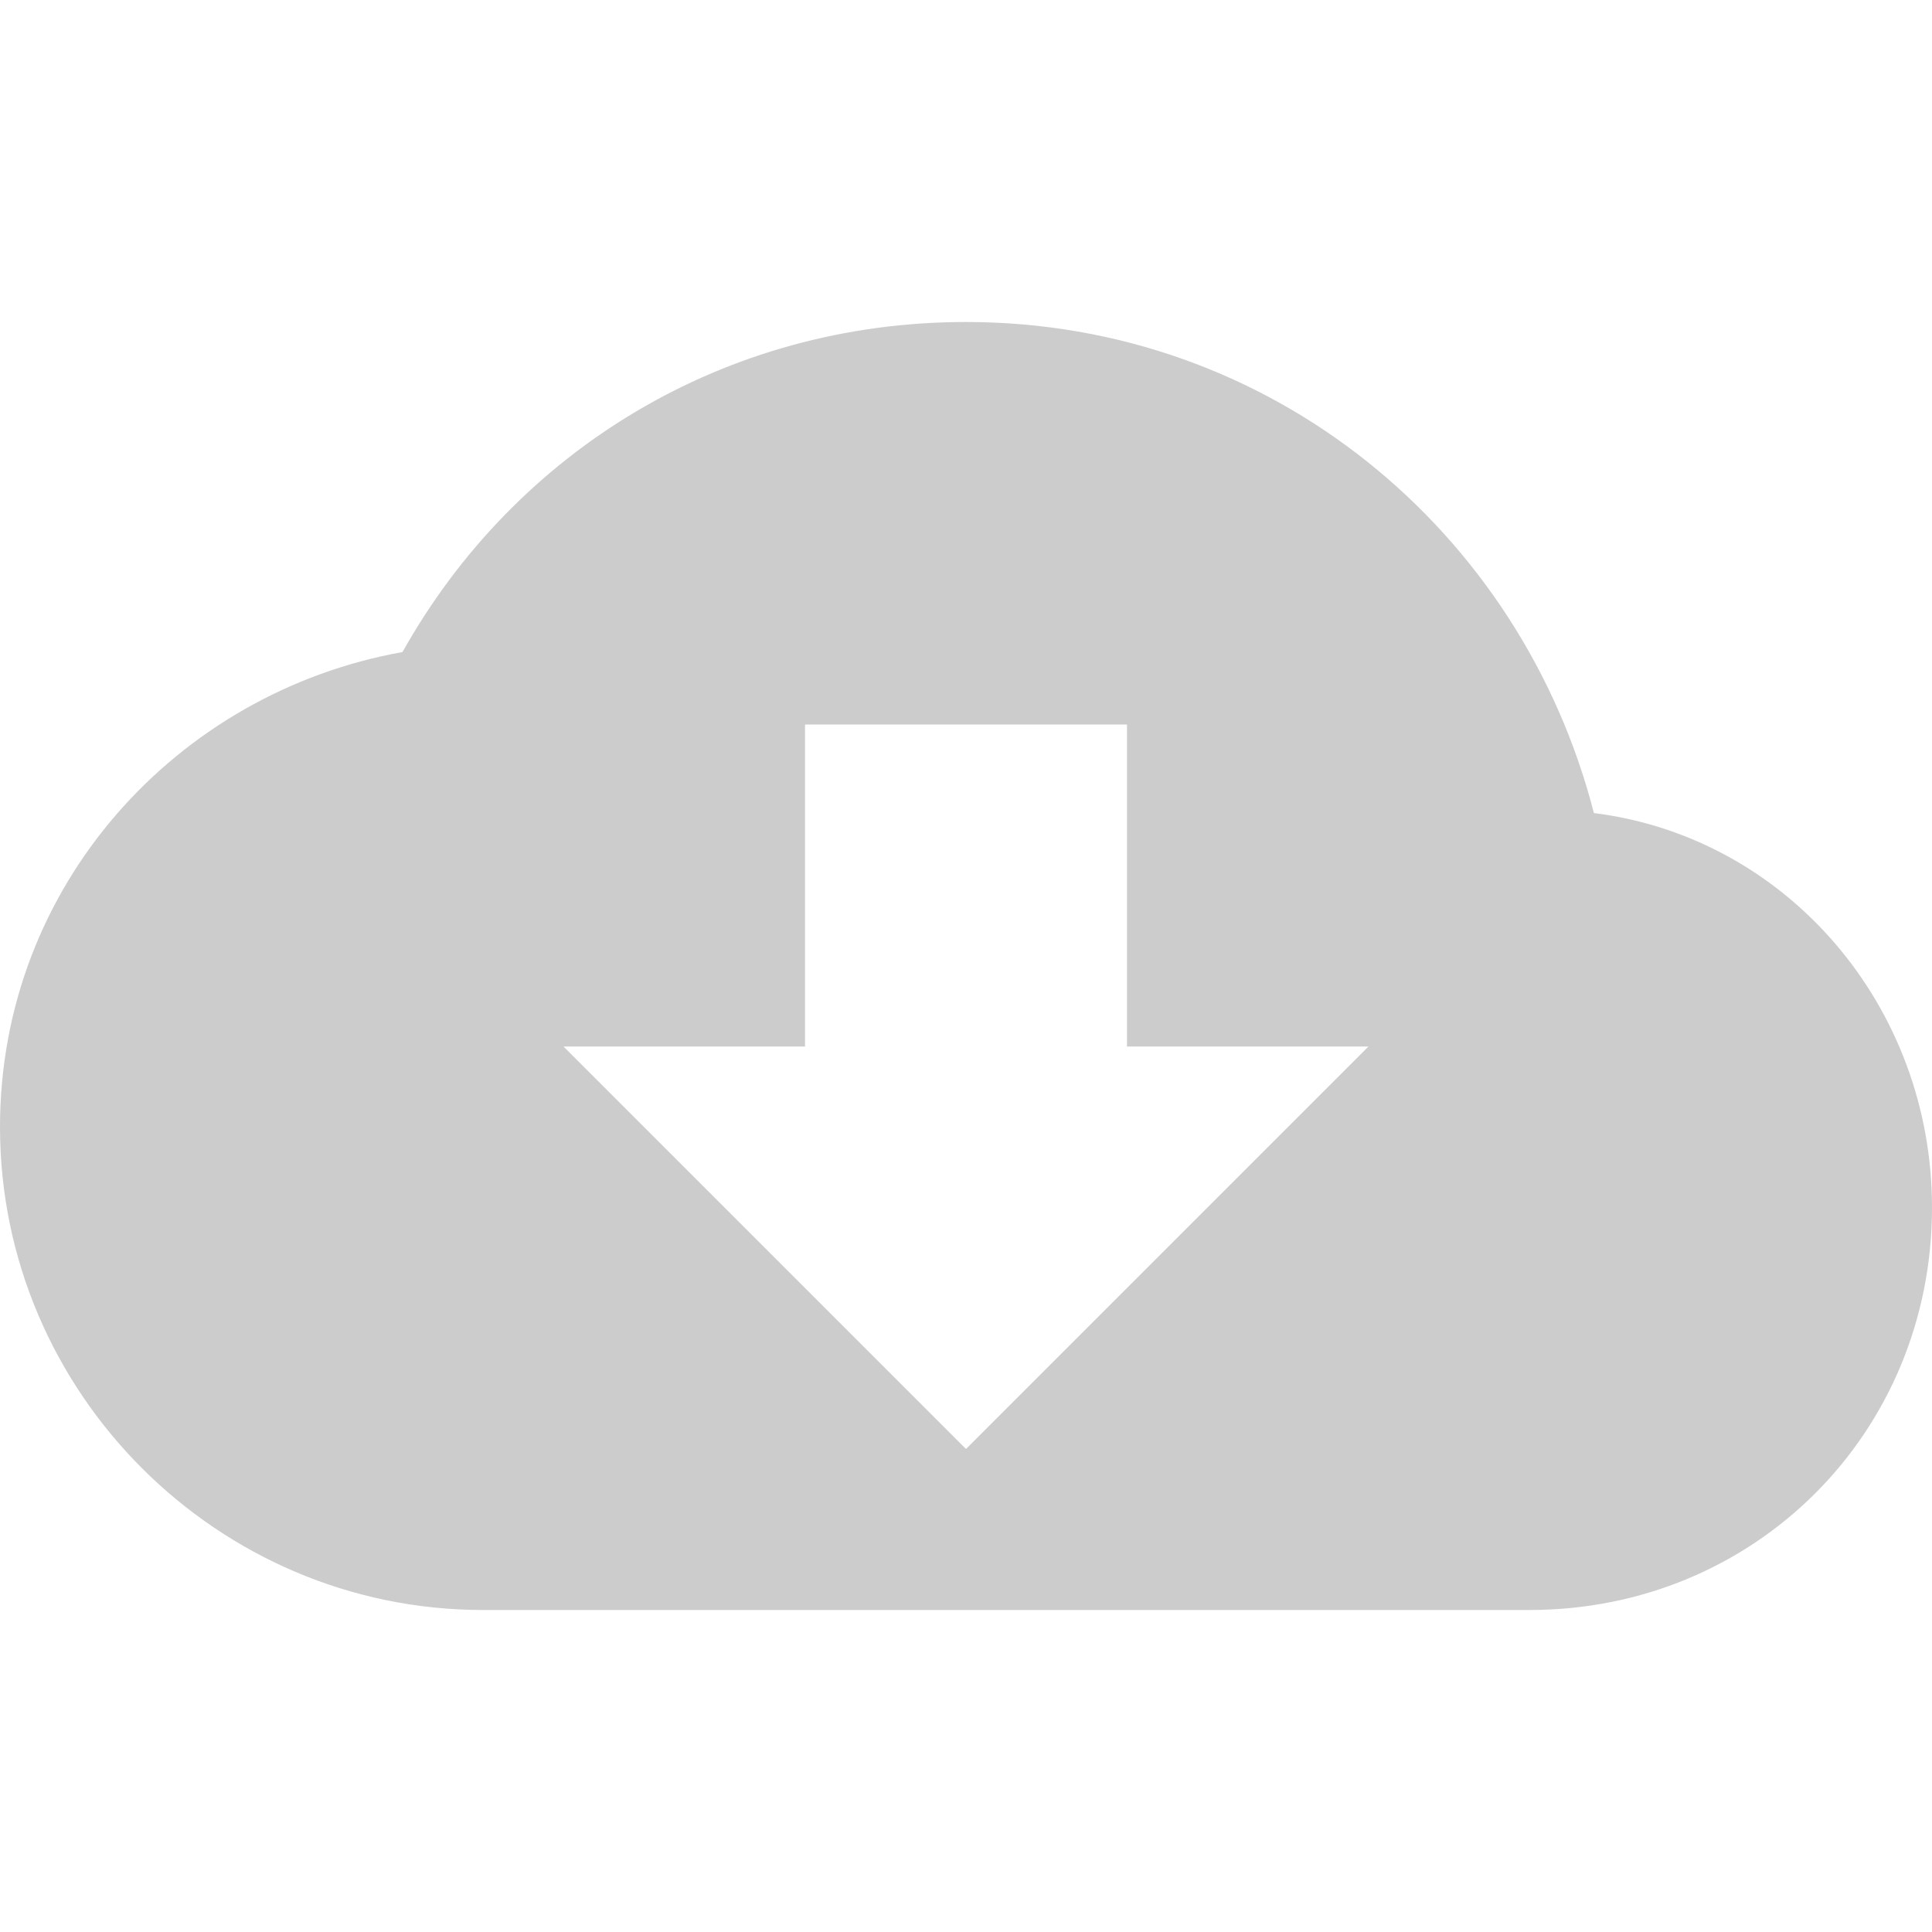
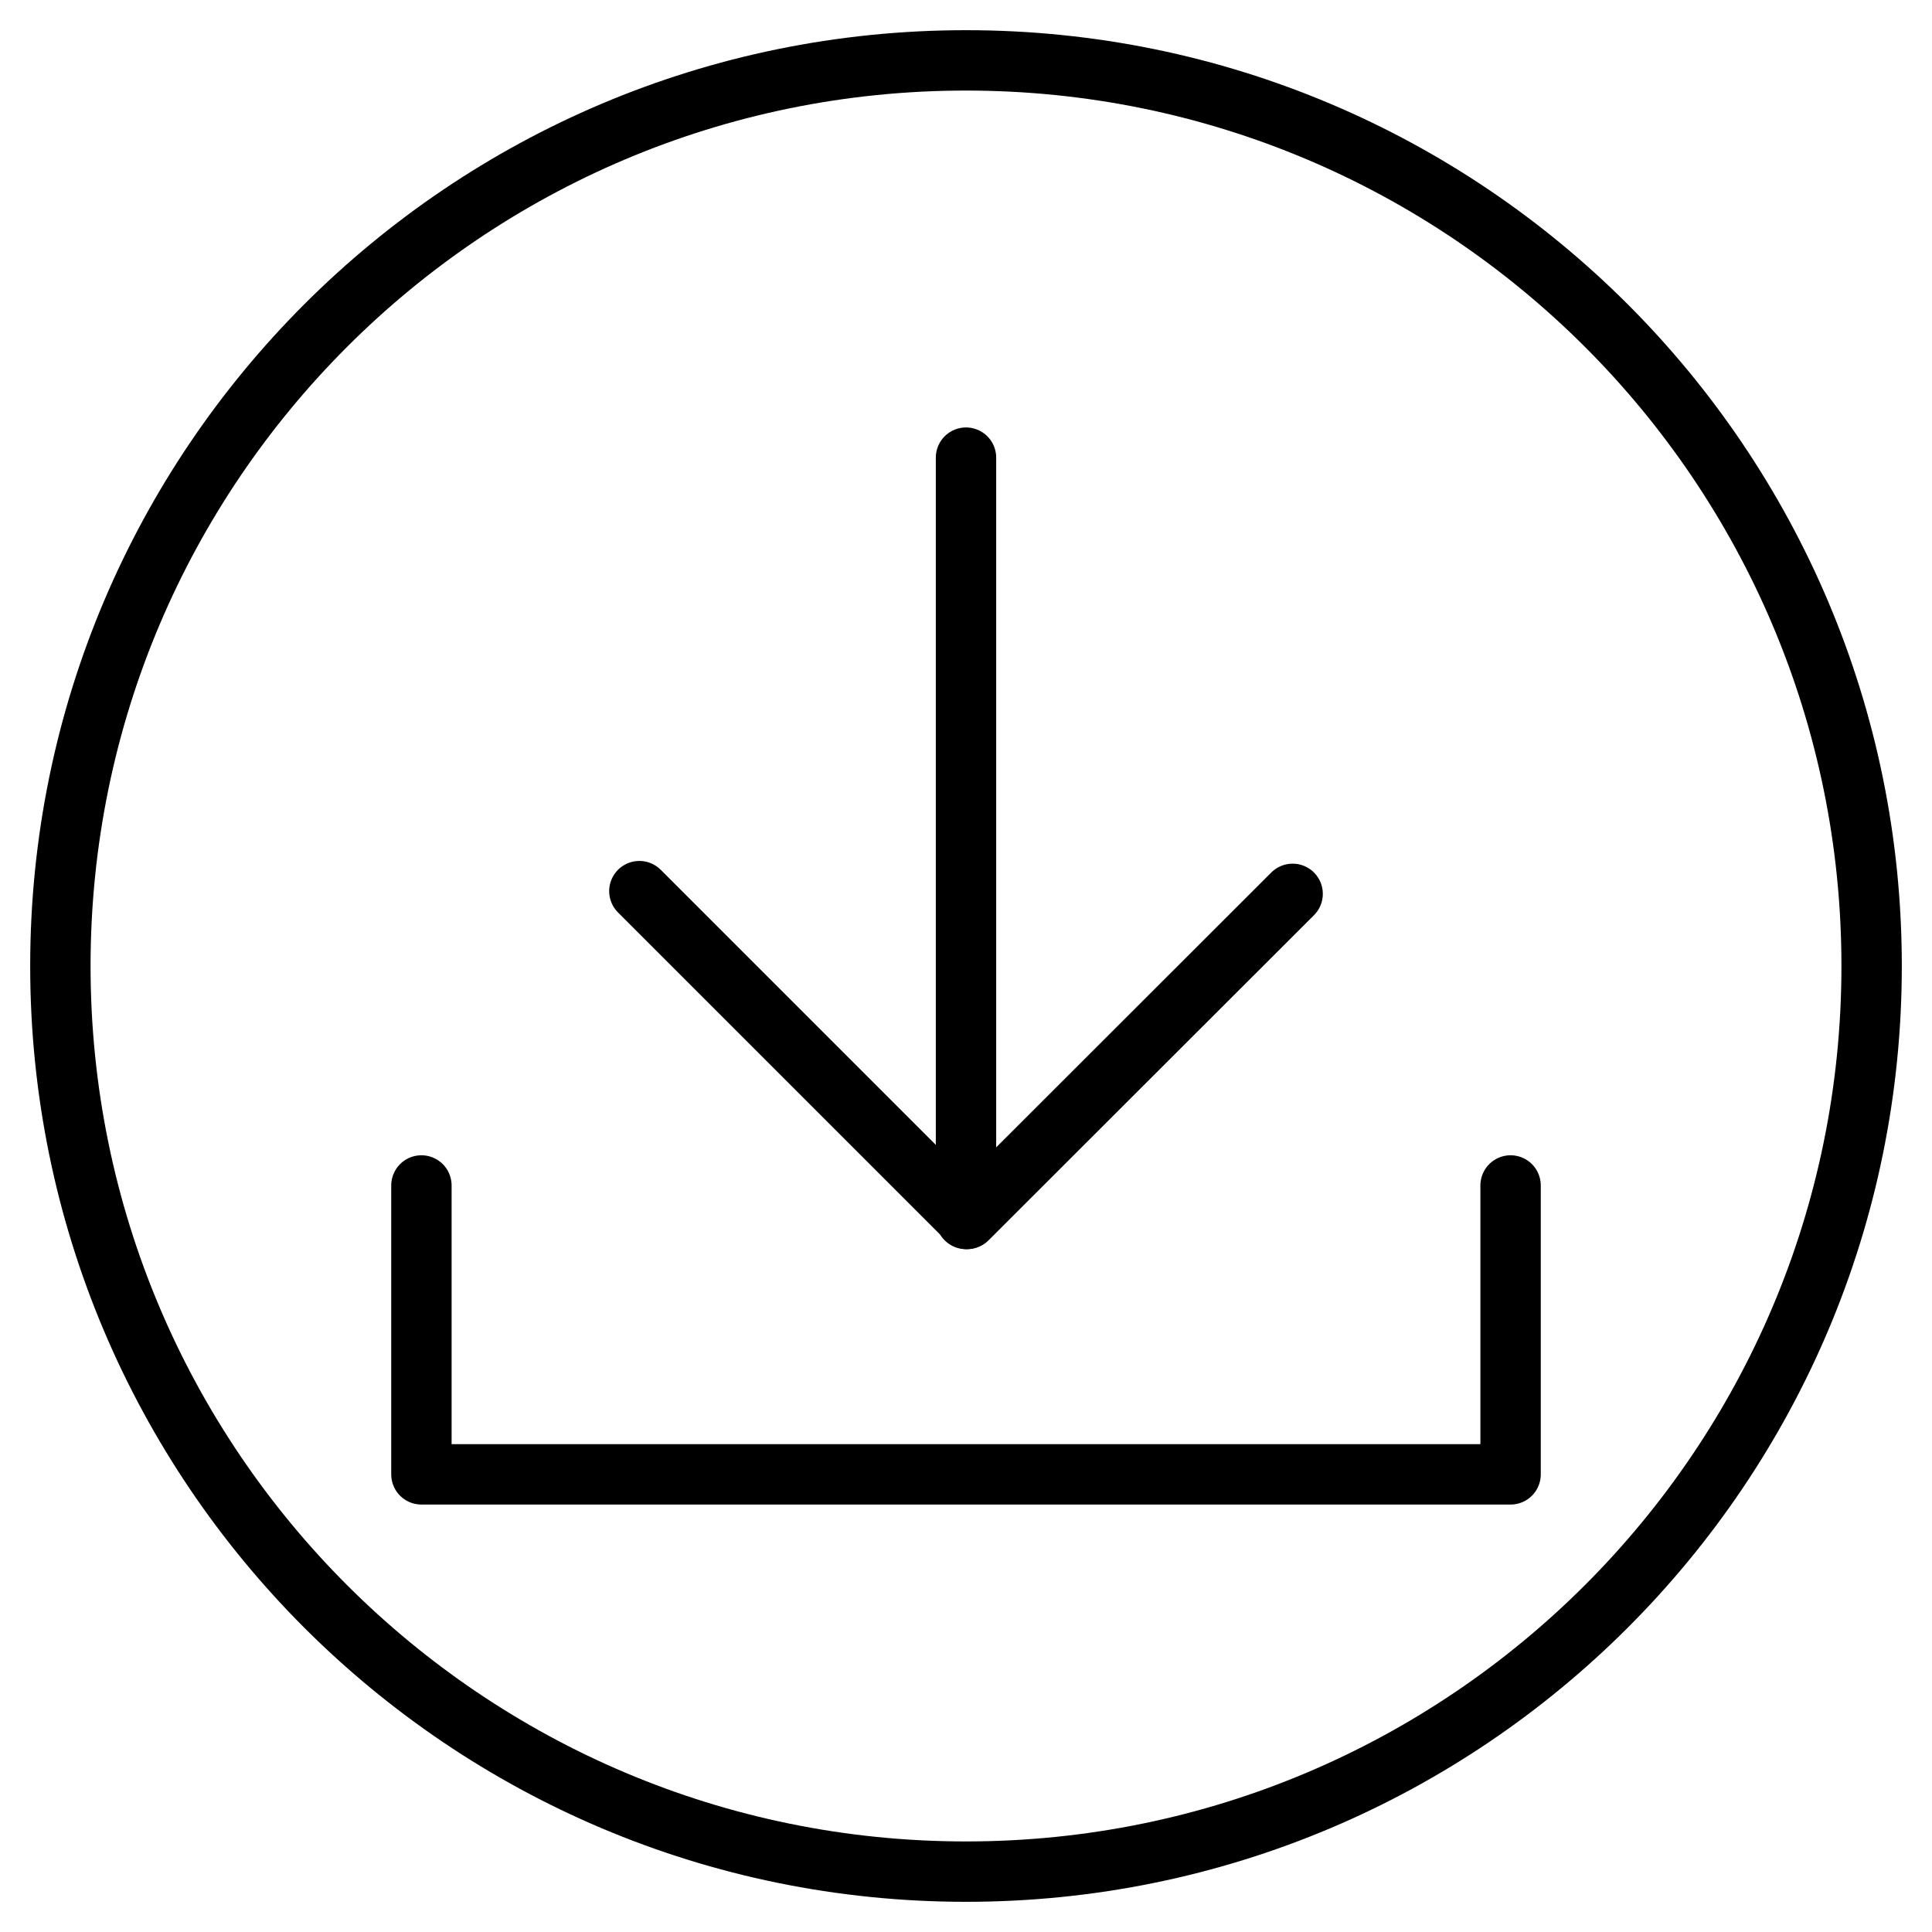
- <svg xmlns="http://www.w3.org/2000/svg" width="24" height="24">
+ <svg xmlns="http://www.w3.org/2000/svg" data-name="Layer 53" id="Layer_53" viewBox="0 0 64 64">
+   <defs>
+     <style>
+       .cls-1 {
+         fill: none;
+         stroke: #000;
+         stroke-linecap: round;
+         stroke-linejoin: round;
+         stroke-width: 2px;
+       }
+     </style>
+   </defs>
+   <circle class="cls-1" cx="32" cy="32" r="30" />
  <g>
-     <rect fill="none" id="canvas_background" height="402" width="582" y="-1" x="-1" />
-   </g>
-   <g>
-     <path fill="#cccccc" id="svg_1" d="m19.8,10.1c-0.9,-3.5 -4,-6.1 -7.8,-6.1c-3,0 -5.6,1.6 -7,4.1c-2.8,0.5 -5,2.9 -5,5.9c0,3.3 2.7,6 6,6c1,0 11.9,0 13,0c2.8,0 5,-2.2 5,-5c0,-2.5 -1.8,-4.6 -4.2,-4.9zm-9.8,2.9l0,-4l4,0l0,4l3,0l-5,5l-5,-5l3,0z" />
+     <polyline class="cls-1" points="13.96 39.27 13.96 48.84 50.04 48.84 50.04 39.27" />
+     <polyline class="cls-1" points="21.18 29.52 32.04 40.38 42.82 29.61" />
+     <line class="cls-1" x1="32" x2="32" y1="40.38" y2="15.16" />
  </g>
</svg>
